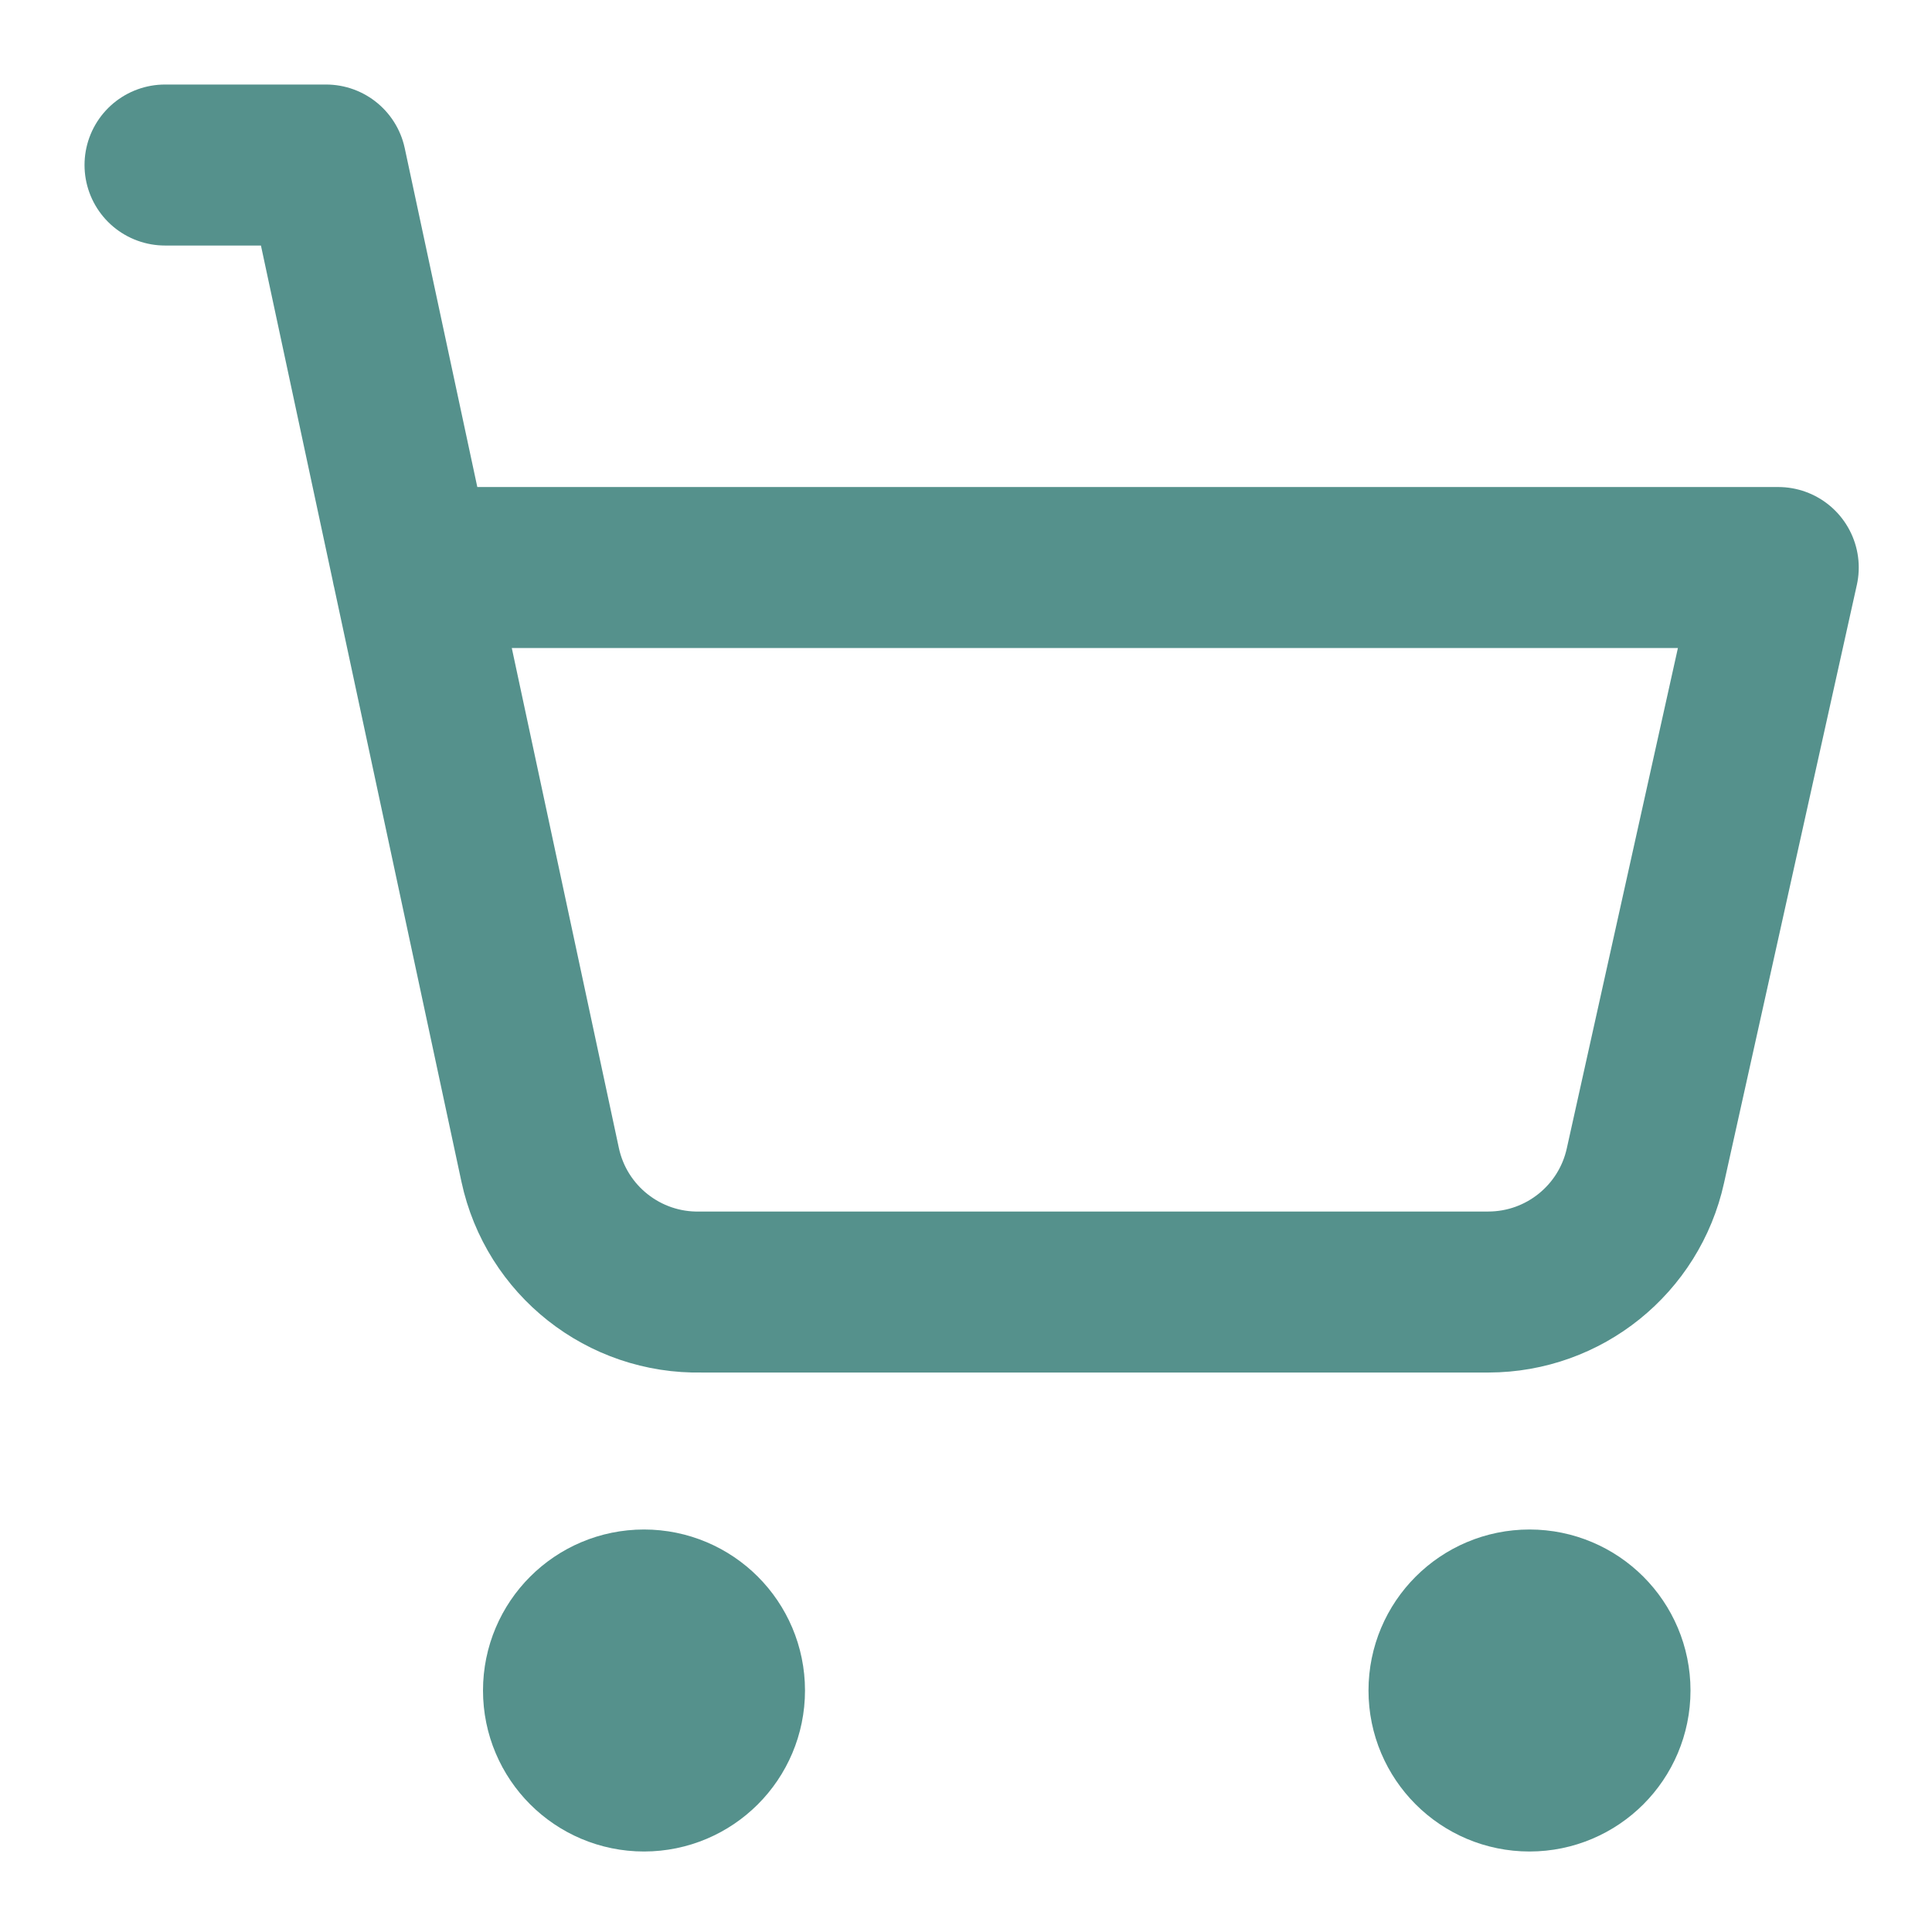
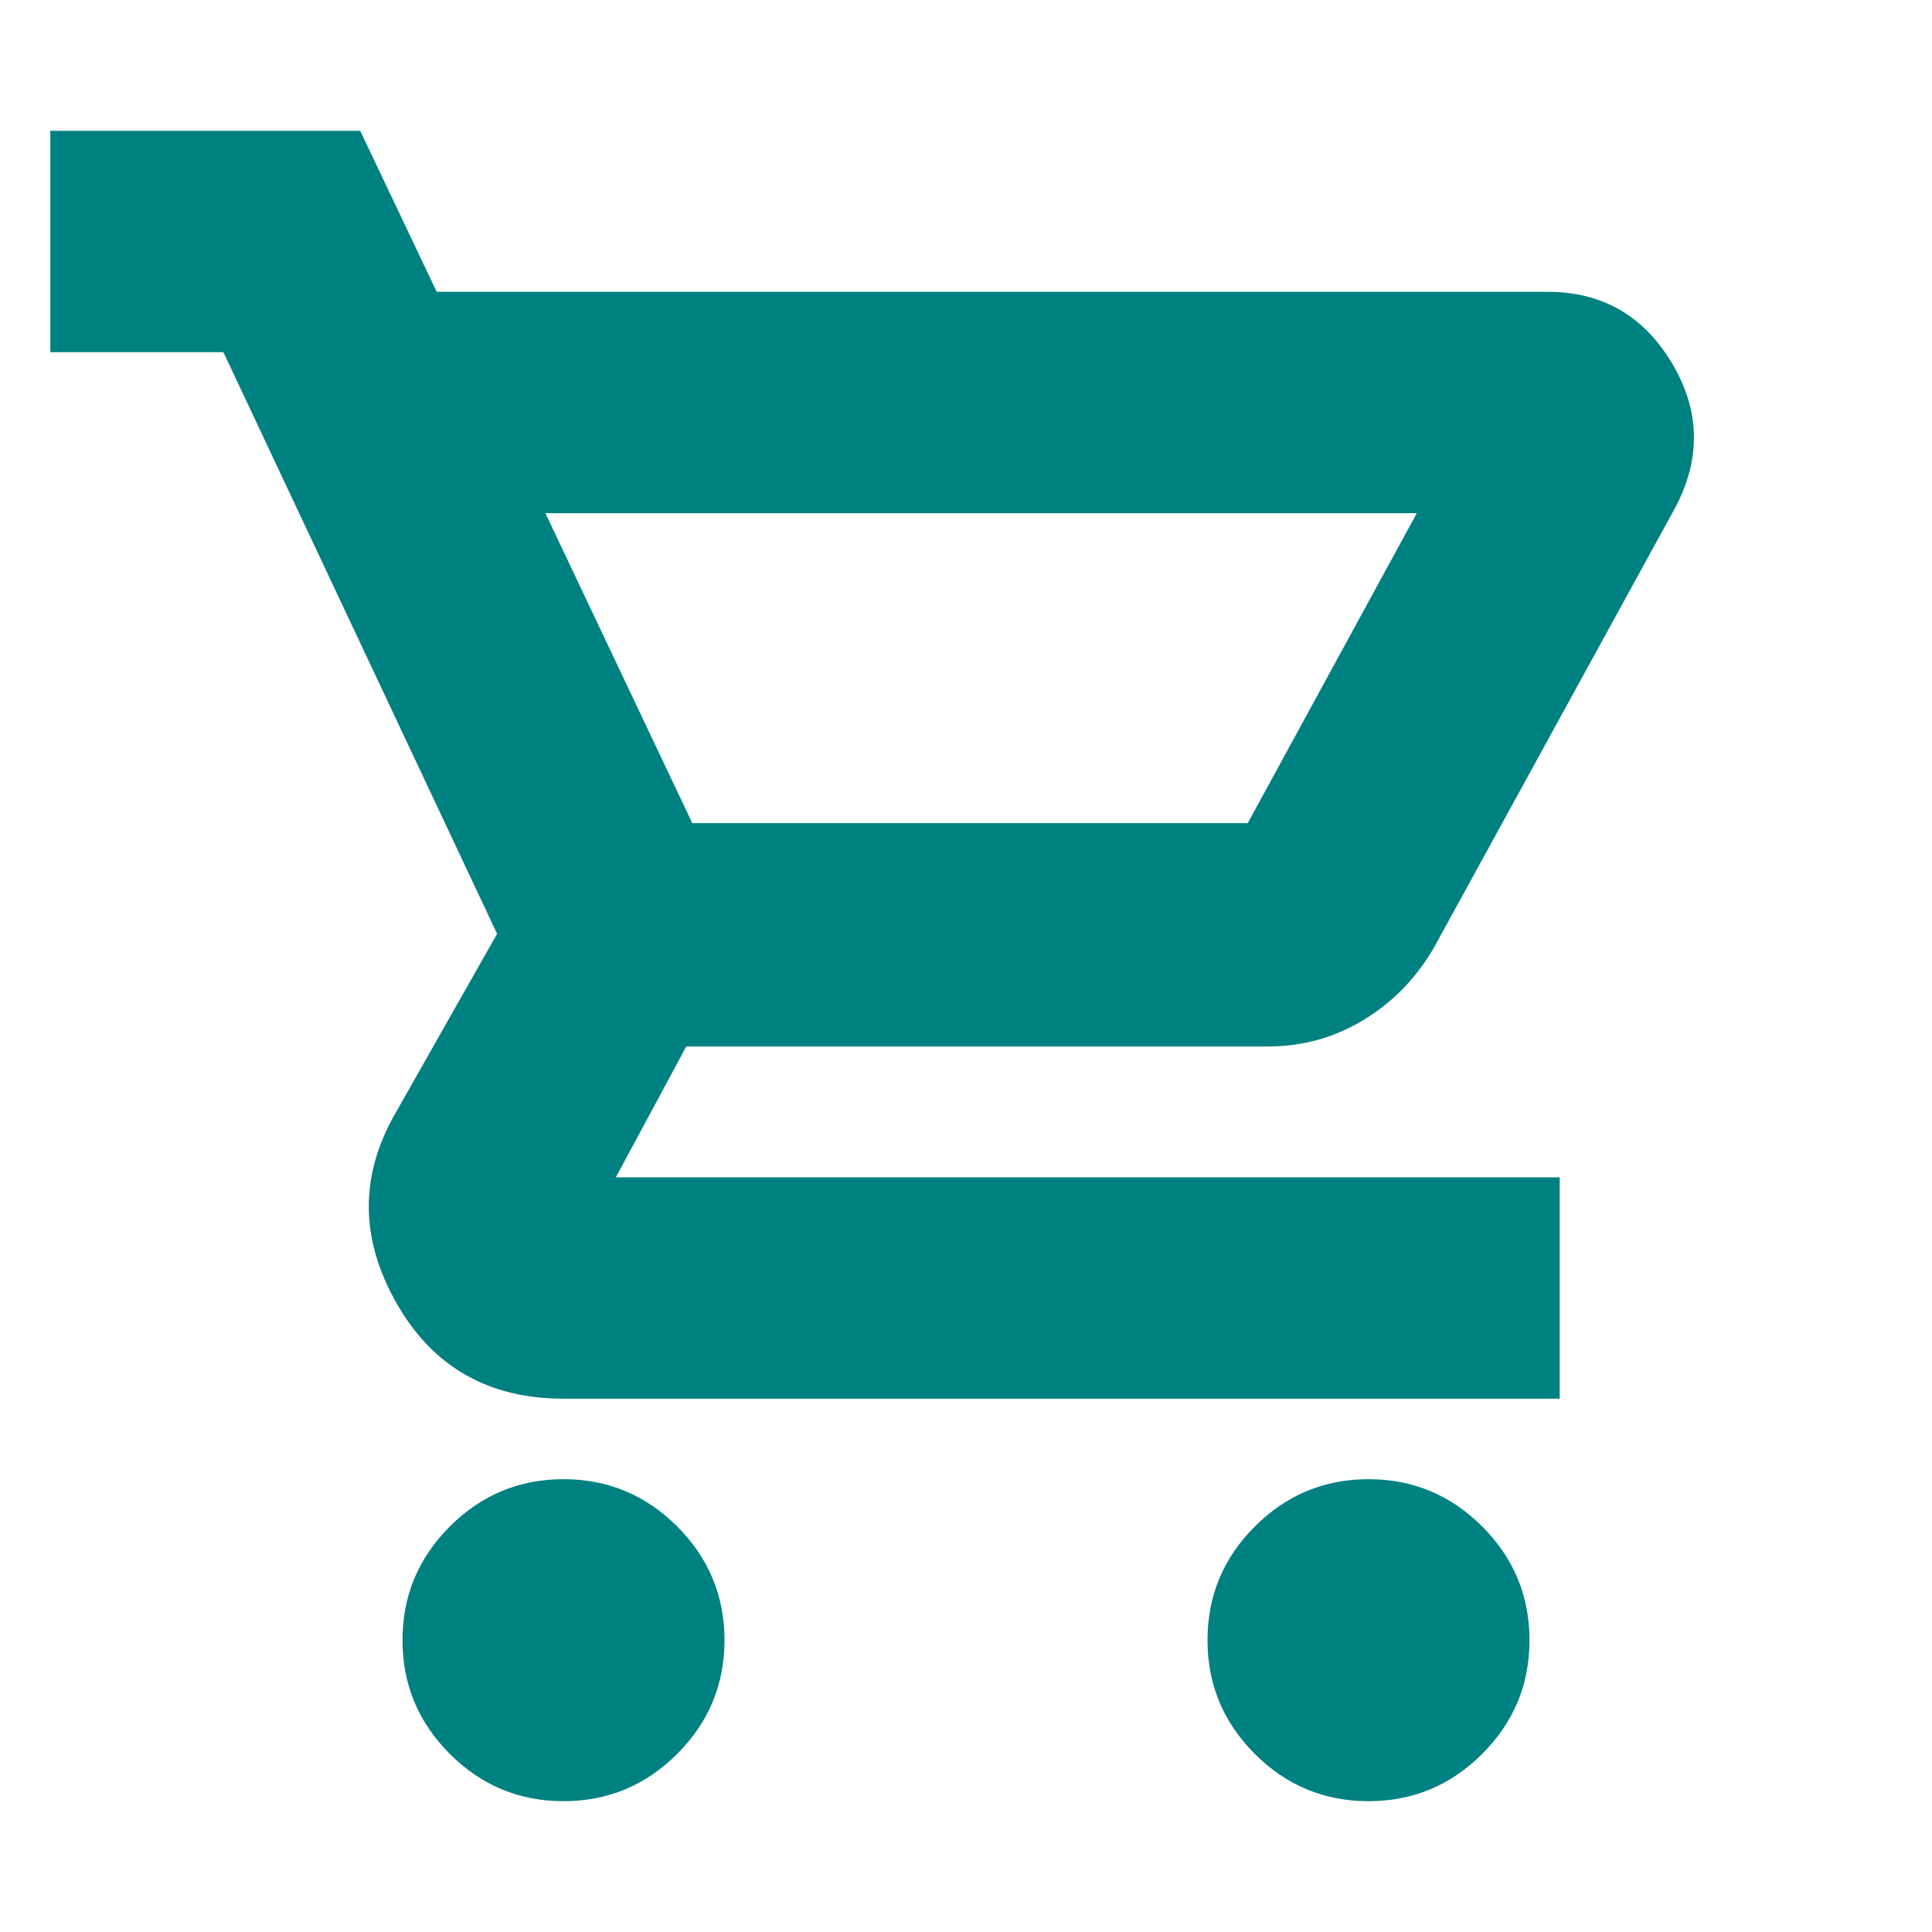
- <svg xmlns="http://www.w3.org/2000/svg" width="24" height="24" viewBox="0 0 24 24" fill="none" stroke="#55918c" stroke-width="2" stroke-linecap="round" stroke-linejoin="round" class="lucide lucide-shopping-cart-icon lucide-shopping-cart">
-   <circle cx="8" cy="21" r="1" />
-   <circle cx="19" cy="21" r="1" />
-   <path d="M2.05 2.05h2l2.66 12.42a2 2 0 0 0 2 1.58h9.78a2 2 0 0 0 1.95-1.57l1.65-7.43H5.12" />
+ <svg xmlns="http://www.w3.org/2000/svg" height="24px" viewBox="0 -960 960 960" width="24px" fill="#008181">
+   <path d="M223.5-88.5Q200-112 200-145t23.5-56.5Q247-225 280-225t56.5 23.5Q360-178 360-145t-23.5 56.5Q313-65 280-65t-56.5-23.5Zm400 0Q600-112 600-145t23.5-56.5Q647-225 680-225t56.5 23.5Q760-178 760-145t-23.5 56.5Q713-65 680-65t-56.5-23.5ZM271-705l73 154h276l84-154H271Zm-54-110h552q40.62 0 61.81 35.5Q852-744 832-707L713-490q-13 23-34.95 36.5Q656.1-440 630-440H341l-35 65h469v110H280q-56 0-83-47.5t-1-93.5l51-90-136-289H25v-110h154l38 80Zm127 264h276-276Z" />
</svg>
